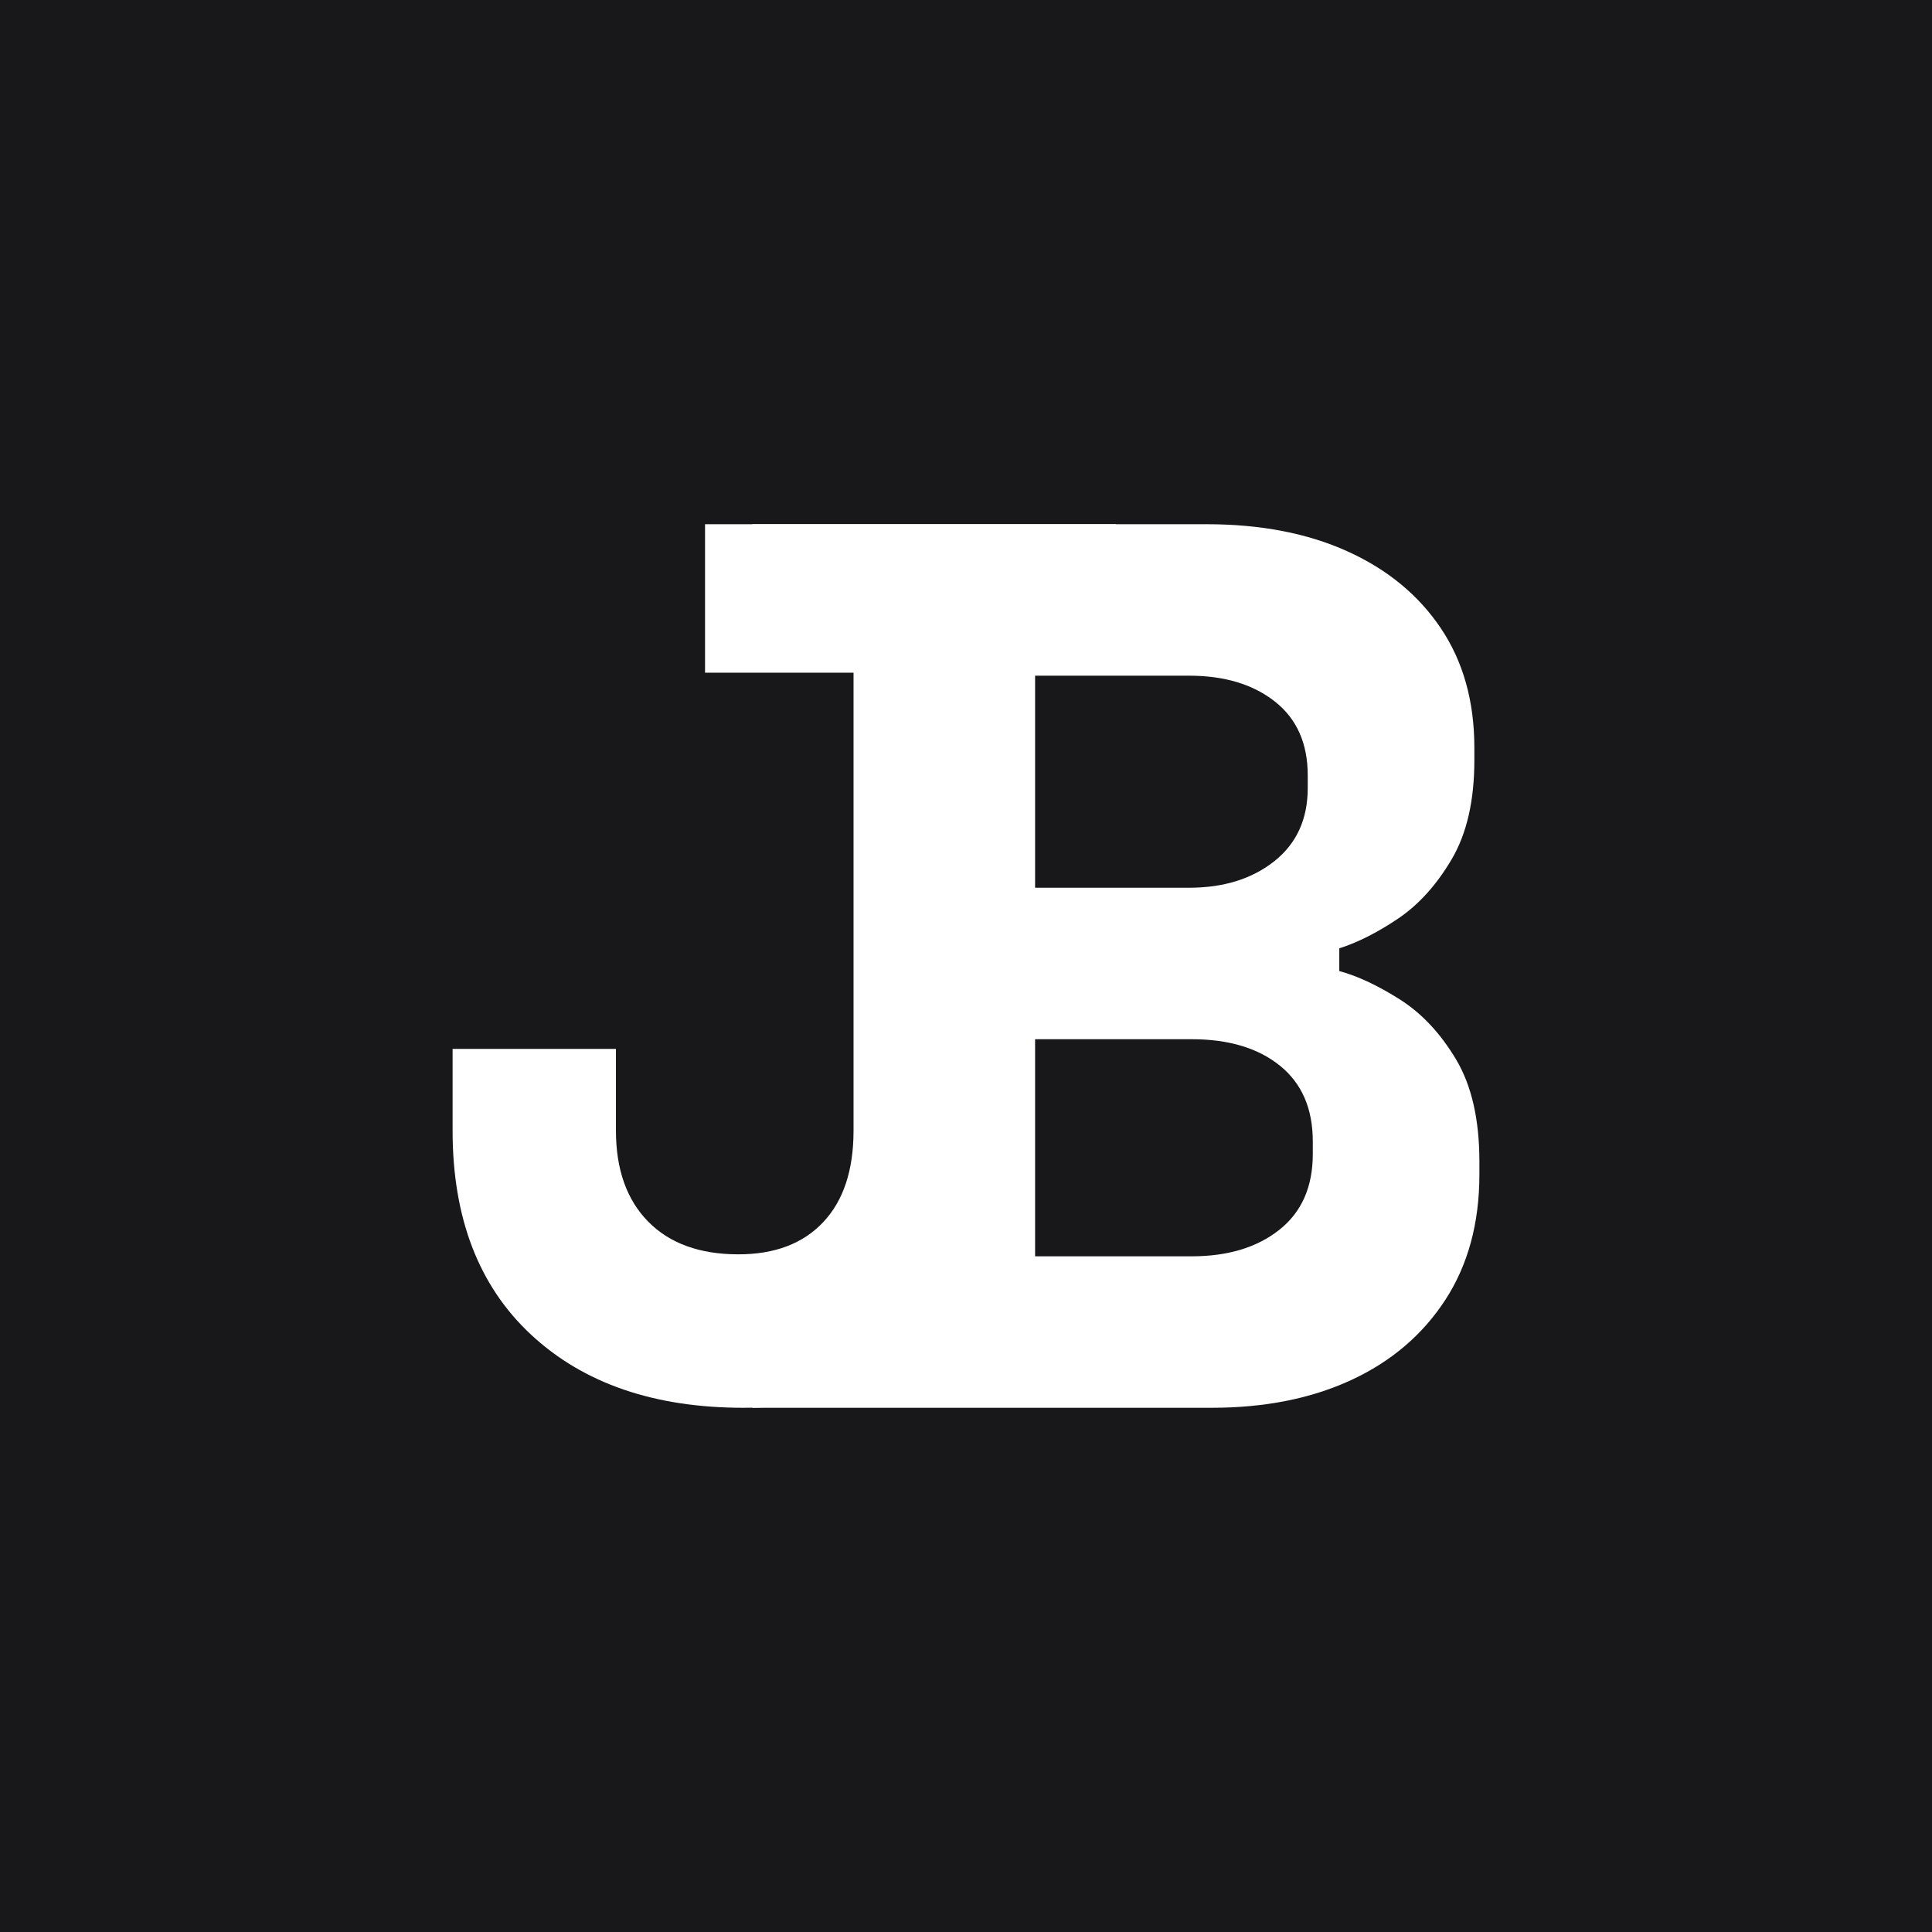
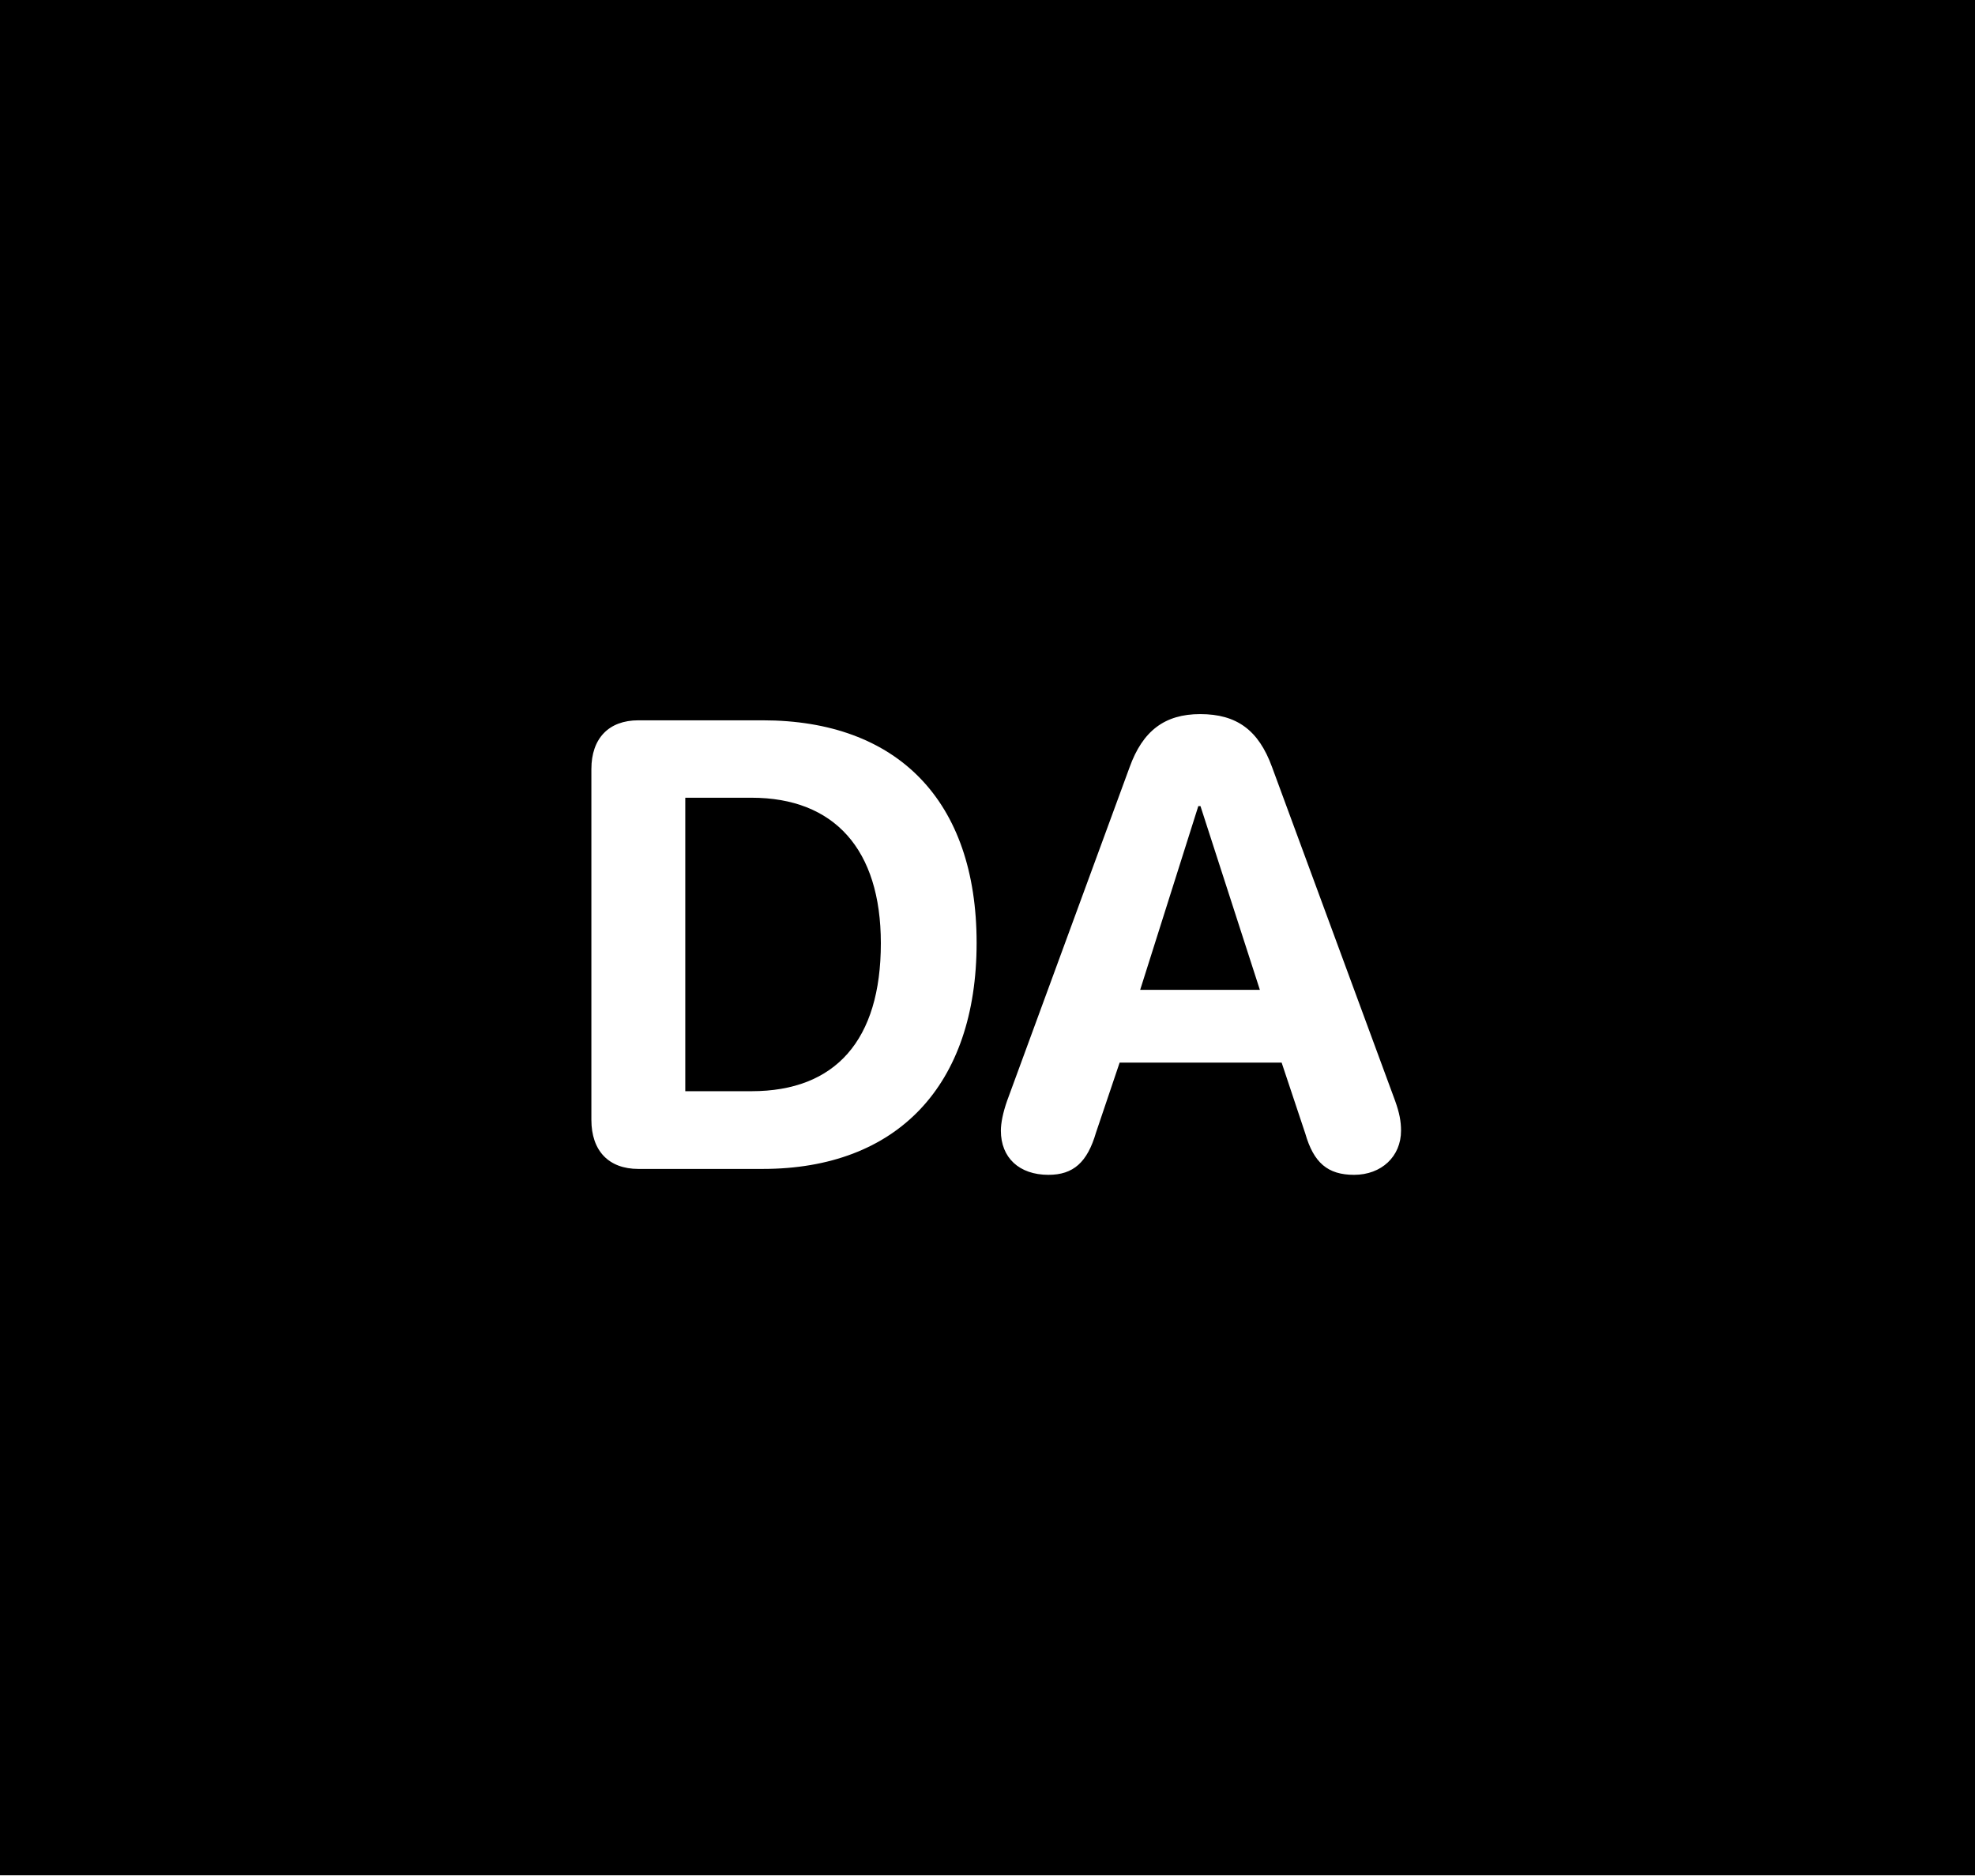
- <svg xmlns="http://www.w3.org/2000/svg" width="100%" height="100%" viewBox="0 0 1080 1080" version="1.1" xml:space="preserve" style="fill-rule:evenodd;clip-rule:evenodd;stroke-linejoin:round;stroke-miterlimit:2;">
-   <g transform="matrix(1.13538,0,0,1.20889,-88.268,-127.255)">
-     <rect x="77.743" y="105.266" width="951.227" height="893.383" style="fill:rgb(24,24,27);" />
+ <svg xmlns="http://www.w3.org/2000/svg" width="397" height="377" viewBox="0 0 397 377" fill="none">
+   <g clip-path="url(#clip0_589_3)">
+     <rect width="397" height="377" fill="white" />
+     <rect width="397" height="377" fill="url(#paint0_linear_589_3)" />
+     <path d="M128.312 235C122.375 235 118.875 231.375 118.875 225.125V154.625C118.875 148.438 122.375 144.812 128.312 144.812H153.312C180.375 144.812 196.312 160.938 196.312 189.562C196.312 218.188 180.375 235 153.312 235H128.312ZM137.75 219.375H151.062C167.938 219.375 177.062 209.125 177.062 189.625C177.062 170.75 167.688 160.375 151.062 160.375H137.75V219.375ZM210.75 236.188C204.875 236.188 201.188 232.75 201.188 227.312C201.188 225.75 201.625 223.625 202.438 221.312L227.062 154.25C229.688 146.938 234.125 143.562 241.25 143.562C248.625 143.562 253 146.812 255.688 154.188L280.438 221.312C281.312 223.75 281.625 225.438 281.625 227.312C281.625 232.5 277.688 236.188 272.188 236.188C266.875 236.188 264.062 233.75 262.375 227.875L257.625 213.625H225.062L220.312 227.688C218.562 233.688 215.75 236.188 210.75 236.188ZM229.188 199H253.25L241.312 162.062H240.875L229.188 199Z" fill="white" />
  </g>
-   <g transform="matrix(1.20097,0,0,1.20097,-115.923,438.335)">
-     <g transform="matrix(1.02,0,0,1.02,247.171,-11.0087)">
-       <path d="M195.635,295.385L195.635,228.569L248.627,228.569L248.627,-40.999L195.635,-40.999L195.635,-107.815L402.995,-107.815C427.571,-107.815 448.979,-103.687 467.219,-95.431C485.459,-87.175 499.667,-75.463 509.843,-60.295C520.019,-45.127 525.107,-26.983 525.107,-5.863L525.107,-0.103C525.107,18.329 521.651,33.401 514.739,45.113C507.827,56.825 499.667,65.849 490.259,72.185C480.851,78.521 471.923,83.033 463.475,85.721L463.475,96.089C471.923,98.393 481.139,102.713 491.123,109.049C501.107,115.385 509.651,124.505 516.755,136.409C523.859,148.313 527.411,163.865 527.411,183.065L527.411,188.825C527.411,211.097 522.227,230.201 511.859,246.137C501.491,262.073 487.187,274.265 468.947,282.713C450.707,291.161 429.491,295.385 405.299,295.385L195.635,295.385ZM324.659,226.265L396.083,226.265C412.595,226.265 425.939,222.233 436.115,214.169C446.291,206.105 451.379,194.585 451.379,179.609L451.379,173.849C451.379,158.873 446.387,147.353 436.403,139.289C426.419,131.225 412.979,127.193 396.083,127.193L324.659,127.193L324.659,226.265ZM324.659,58.073L394.931,58.073C410.675,58.073 423.635,54.041 433.811,45.977C443.987,37.913 449.075,26.777 449.075,12.569L449.075,6.809C449.075,-7.783 444.083,-19.015 434.099,-26.887C424.115,-34.759 411.059,-38.695 394.931,-38.695L324.659,-38.695L324.659,58.073Z" style="fill:white;fill-rule:nonzero;" />
-     </g>
-     <g transform="matrix(1,0,0,1,-260.542,-13.165)">
-       <path d="M703.091,303.449C661.619,303.449 628.691,292.121 604.307,269.465C579.923,246.809 567.731,215.129 567.731,174.425L567.731,136.409L643.763,136.409L643.763,174.425C643.763,192.473 648.755,206.585 658.739,216.761C668.723,226.937 682.739,232.025 700.787,232.025C717.683,232.025 730.835,227.033 740.243,217.049C749.651,207.065 754.355,192.857 754.355,174.425L754.355,-38.695L685.235,-38.695L685.235,-107.815L876.467,-107.815L876.467,-38.695L830.387,-38.695L830.387,174.425C830.387,216.281 819.059,248.249 796.403,270.329C773.747,292.409 742.643,303.449 703.091,303.449Z" style="fill:white;fill-rule:nonzero;" />
-     </g>
-   </g>
+   <defs>
+     <linearGradient id="paint0_linear_589_3" x1="198.5" y1="0" x2="198.5" y2="377" gradientUnits="userSpaceOnUse">
+       <stop stop-color="#4336D9" />
+       <stop offset="0" />
+       <stop offset="1" />
+     </linearGradient>
+     <clipPath id="clip0_589_3">
+       <rect width="397" height="377" fill="white" />
+     </clipPath>
+   </defs>
</svg>
